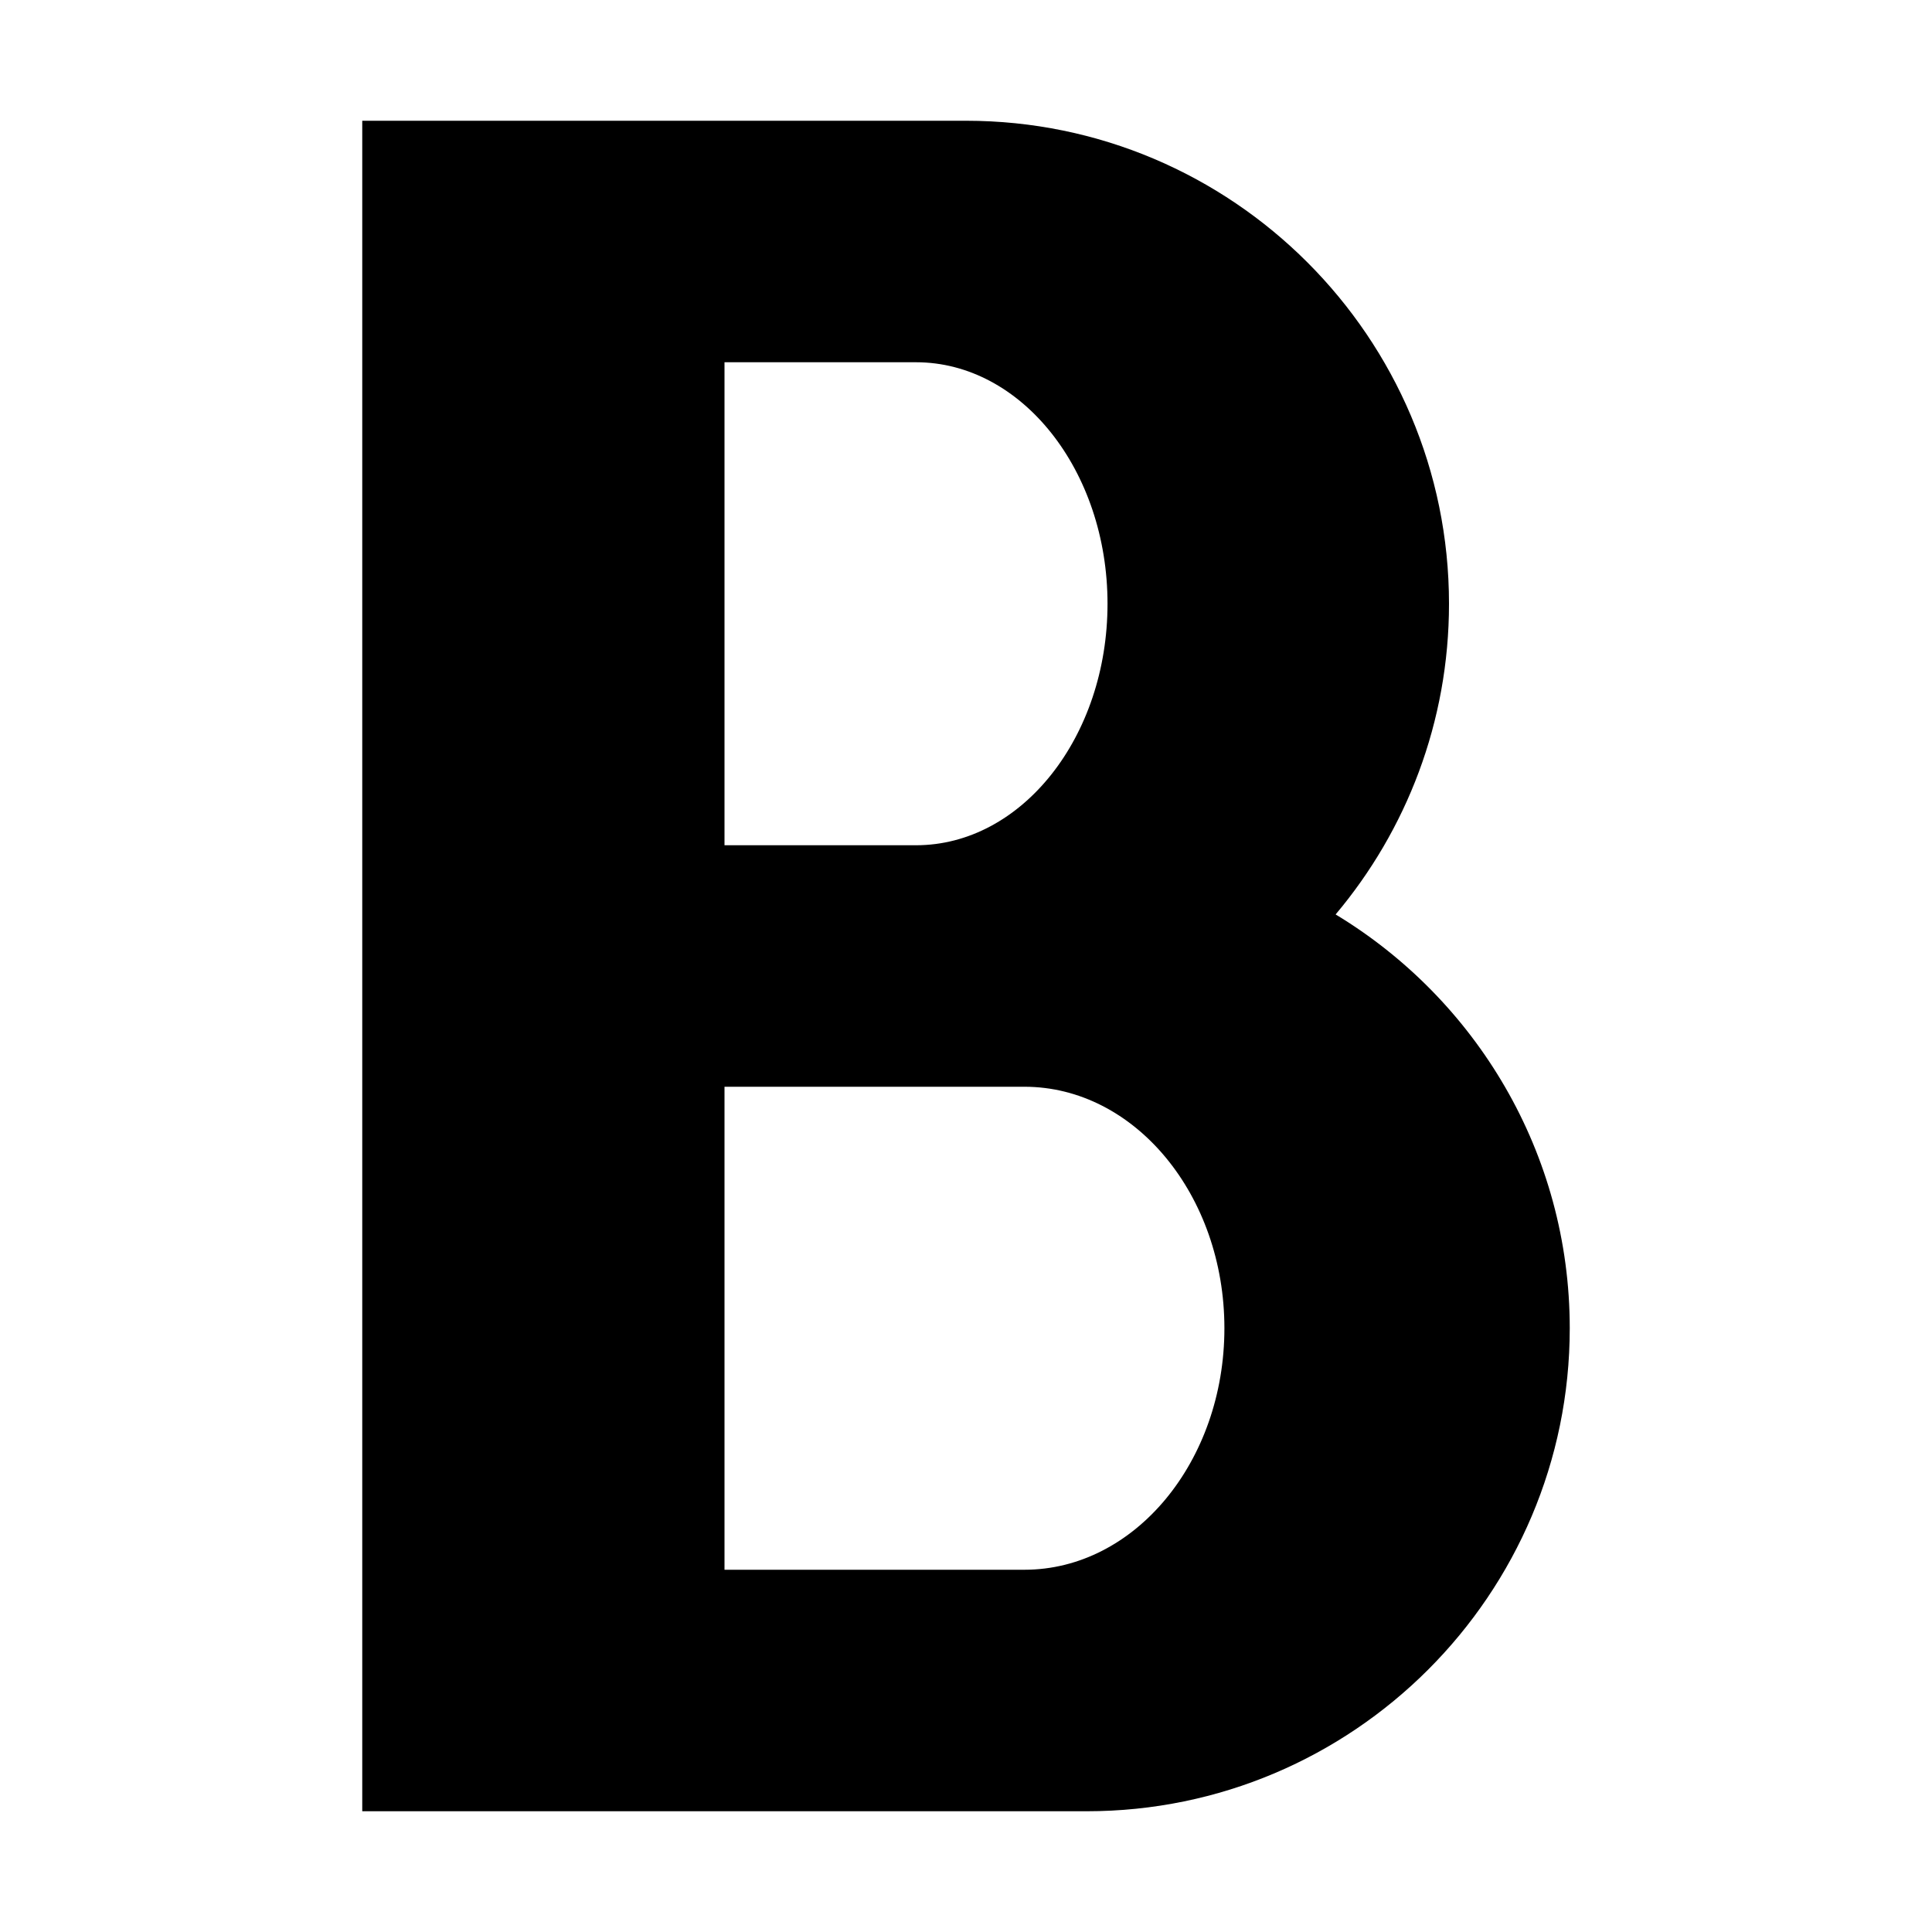
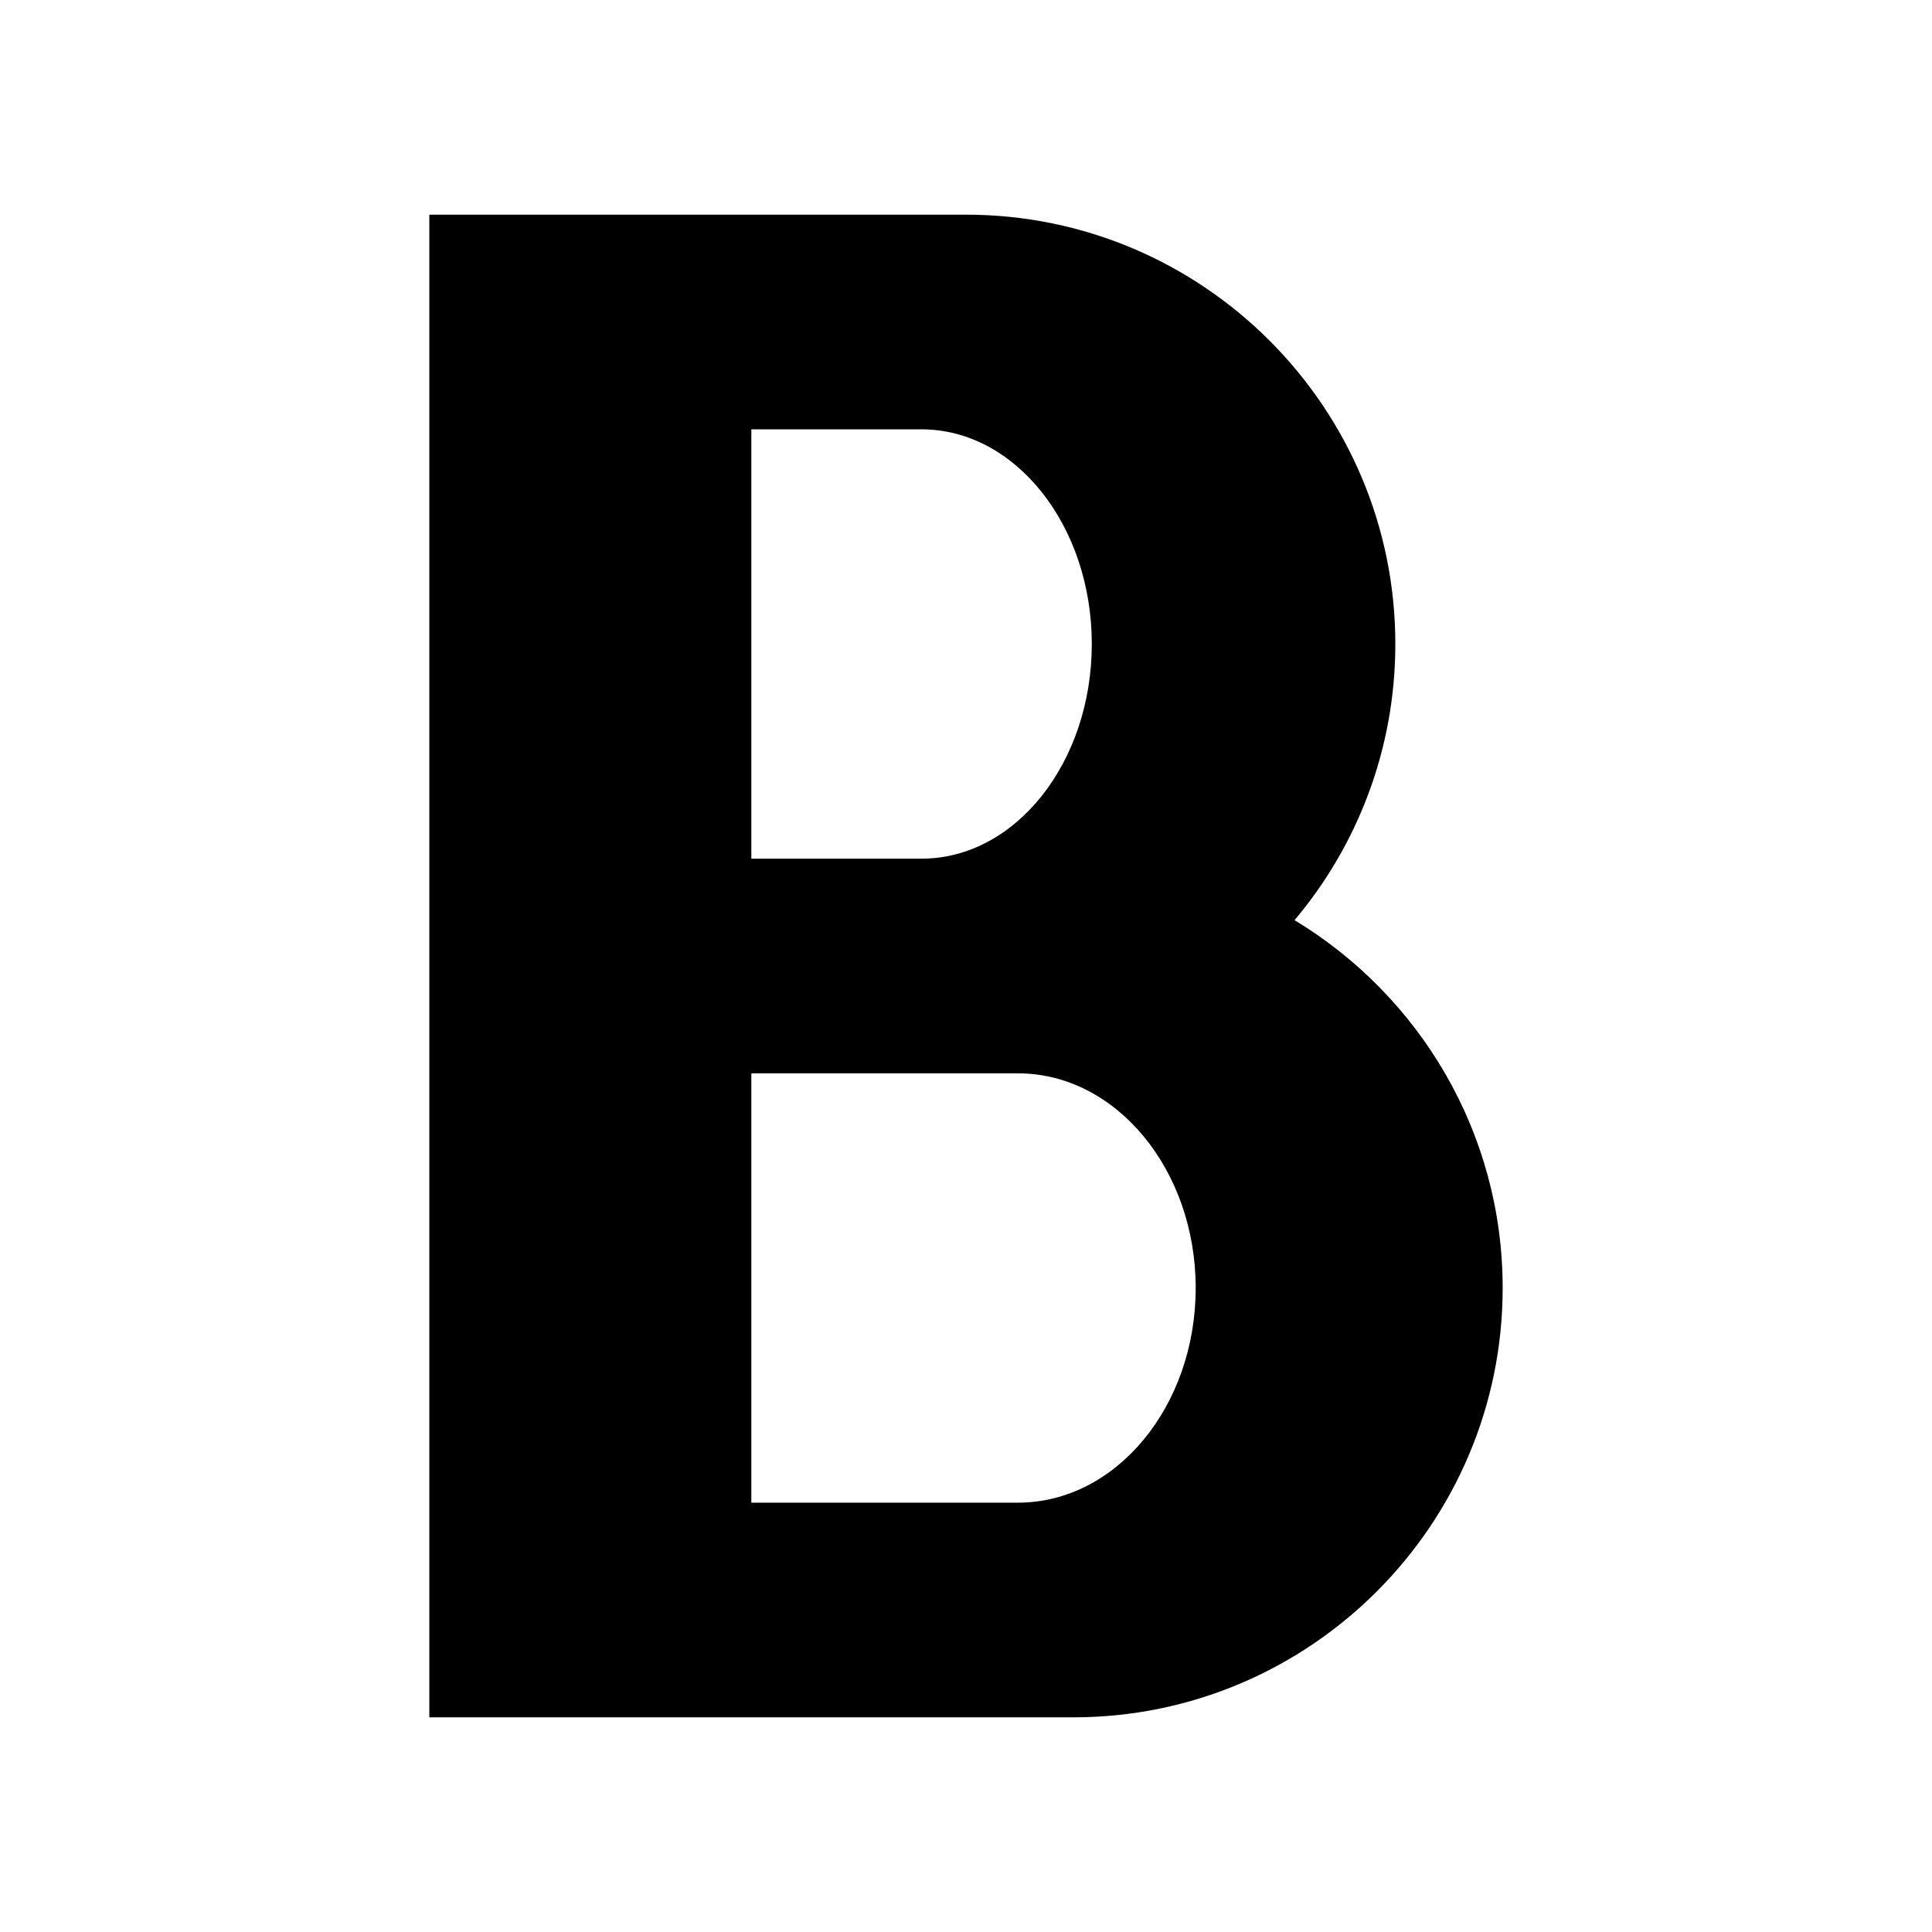
- <svg xmlns="http://www.w3.org/2000/svg" version="1.1" width="16" height="16" viewBox="0 0 16 16">
+ <svg xmlns="http://www.w3.org/2000/svg" version="1.1" width="16" height="16" viewBox="-1 -1 18 18">
  <path d="M11.061 7.573c0.586-0.696 0.939-1.594 0.939-2.573 0-2.206-1.794-4-4-4h-5v14h6c2.206 0 4-1.794 4-4 0-1.452-0.778-2.726-1.939-3.427zM6 3h1.586c0.874 0 1.586 0.897 1.586 2s-0.711 2-1.586 2h-1.586v-4zM8.484 13h-2.484v-4h2.484c0.913 0 1.656 0.897 1.656 2s-0.743 2-1.656 2z" />
</svg>
